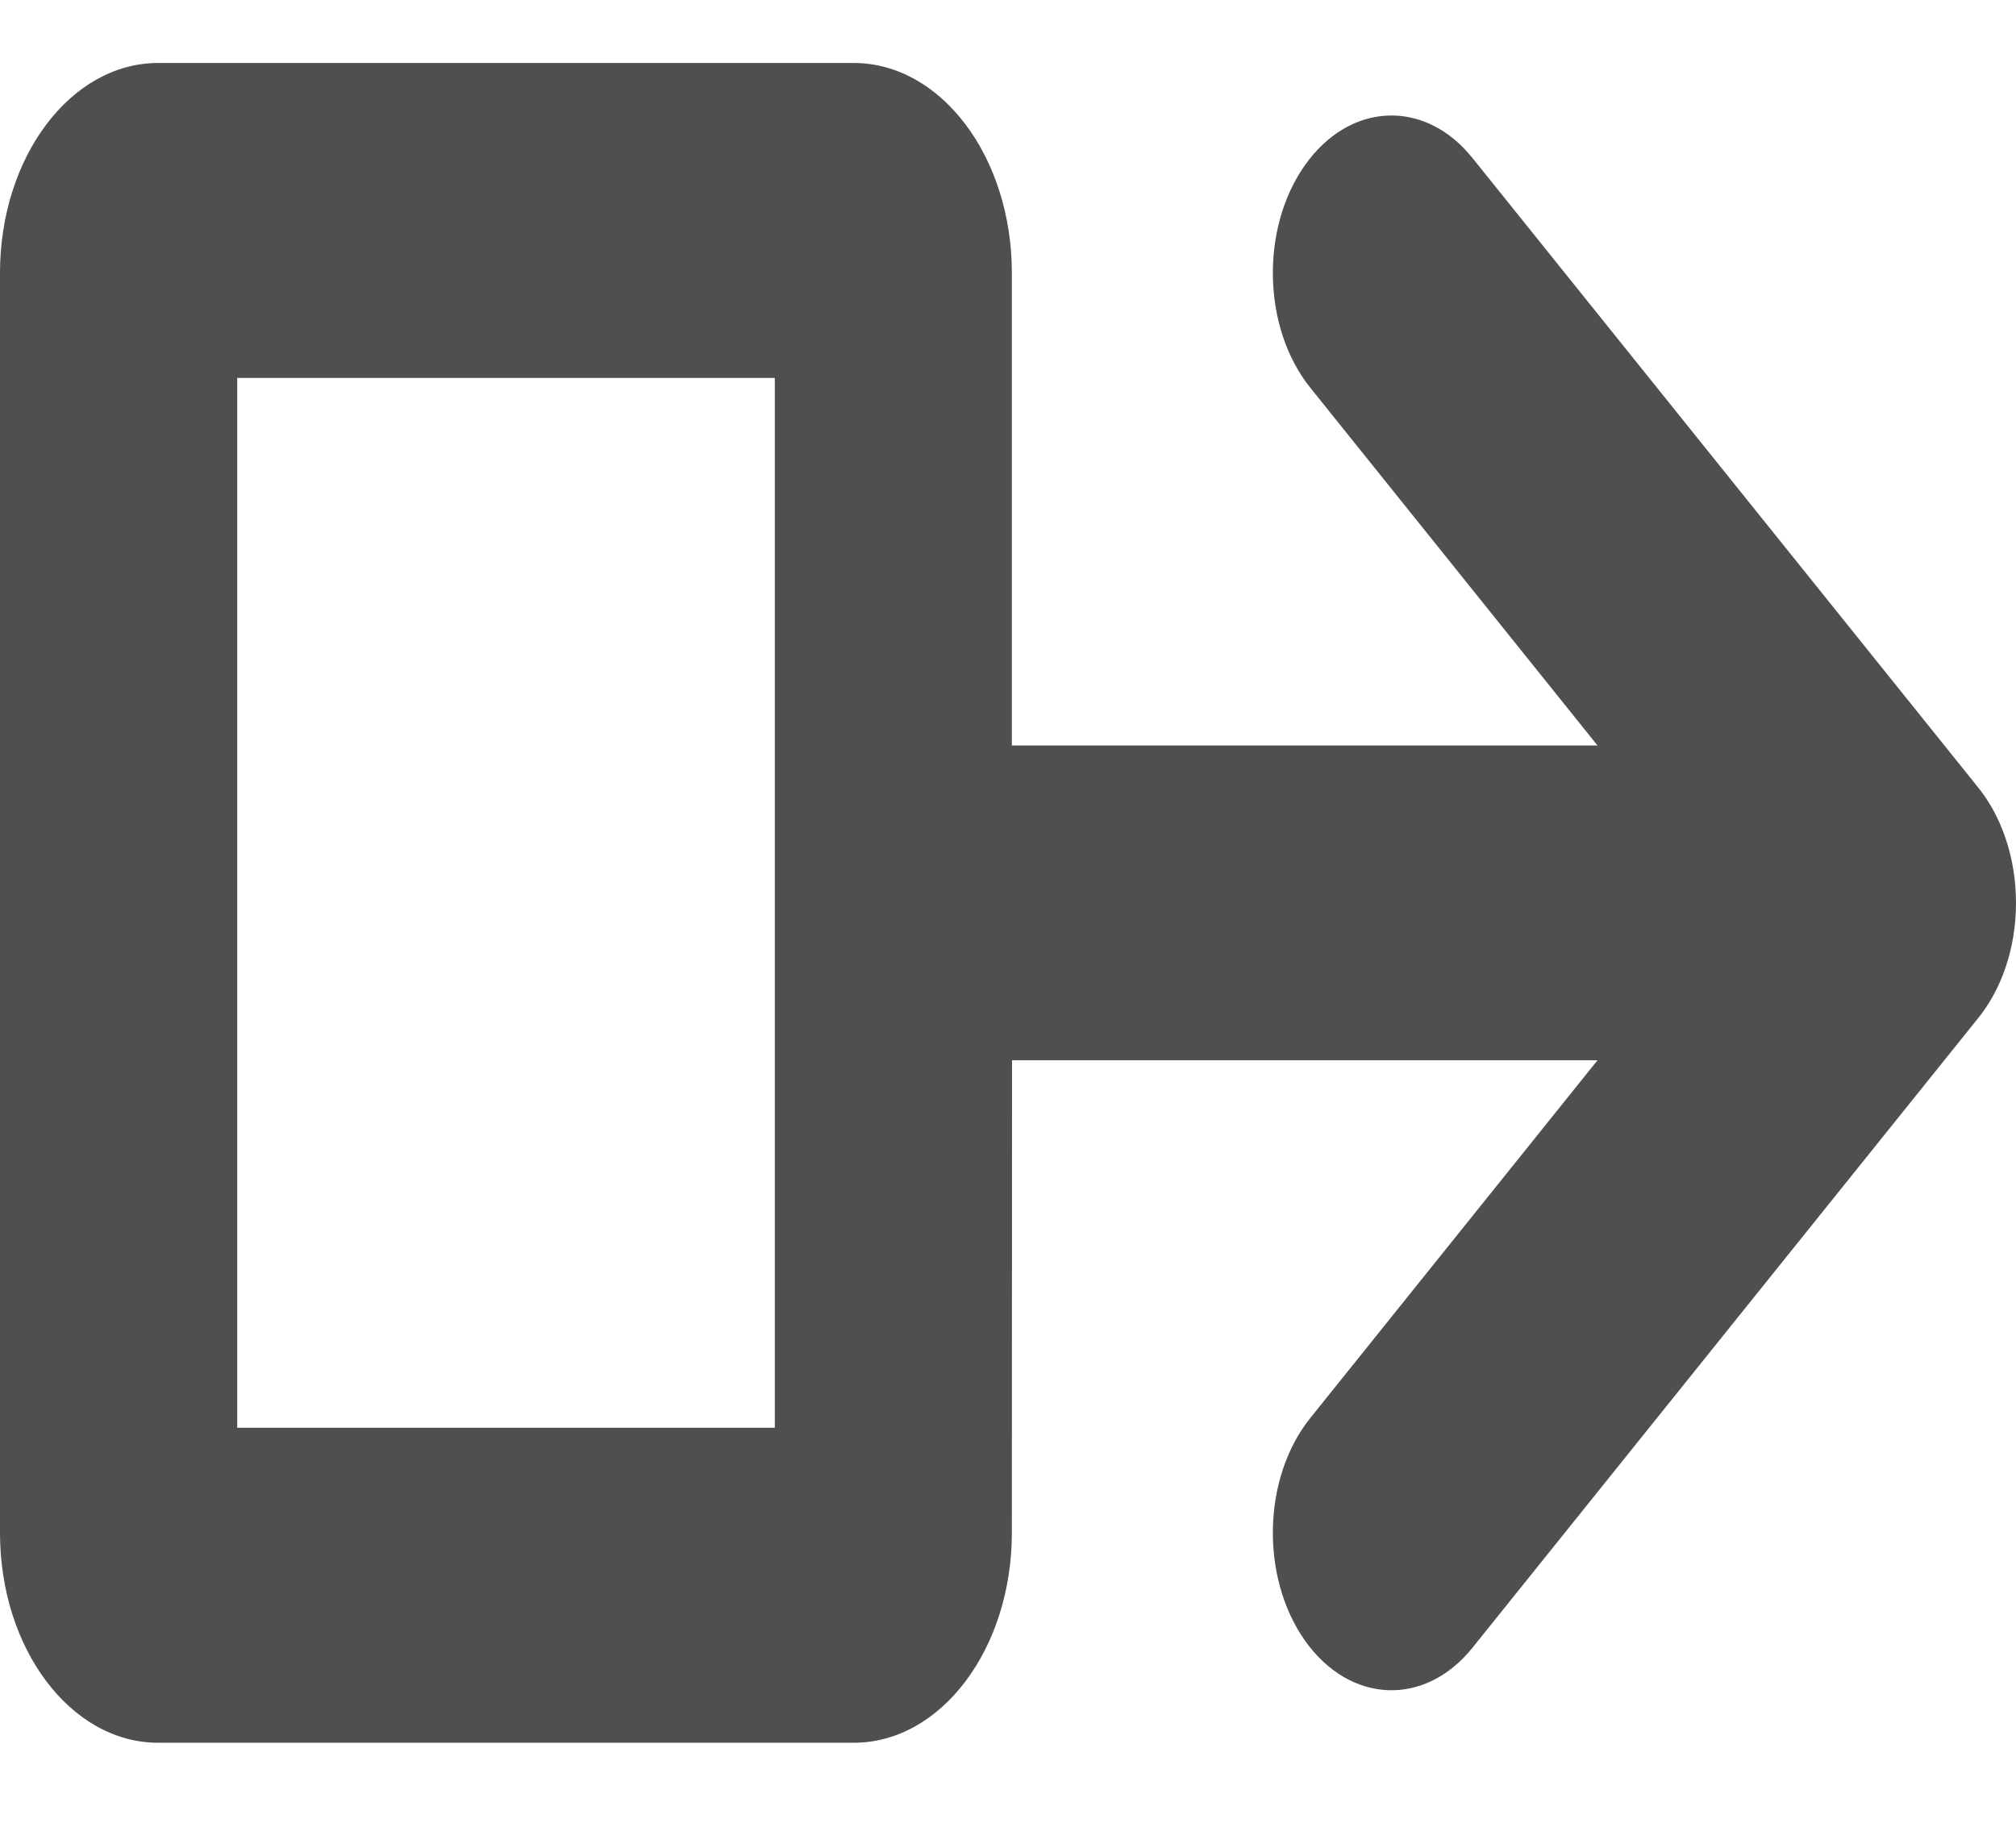
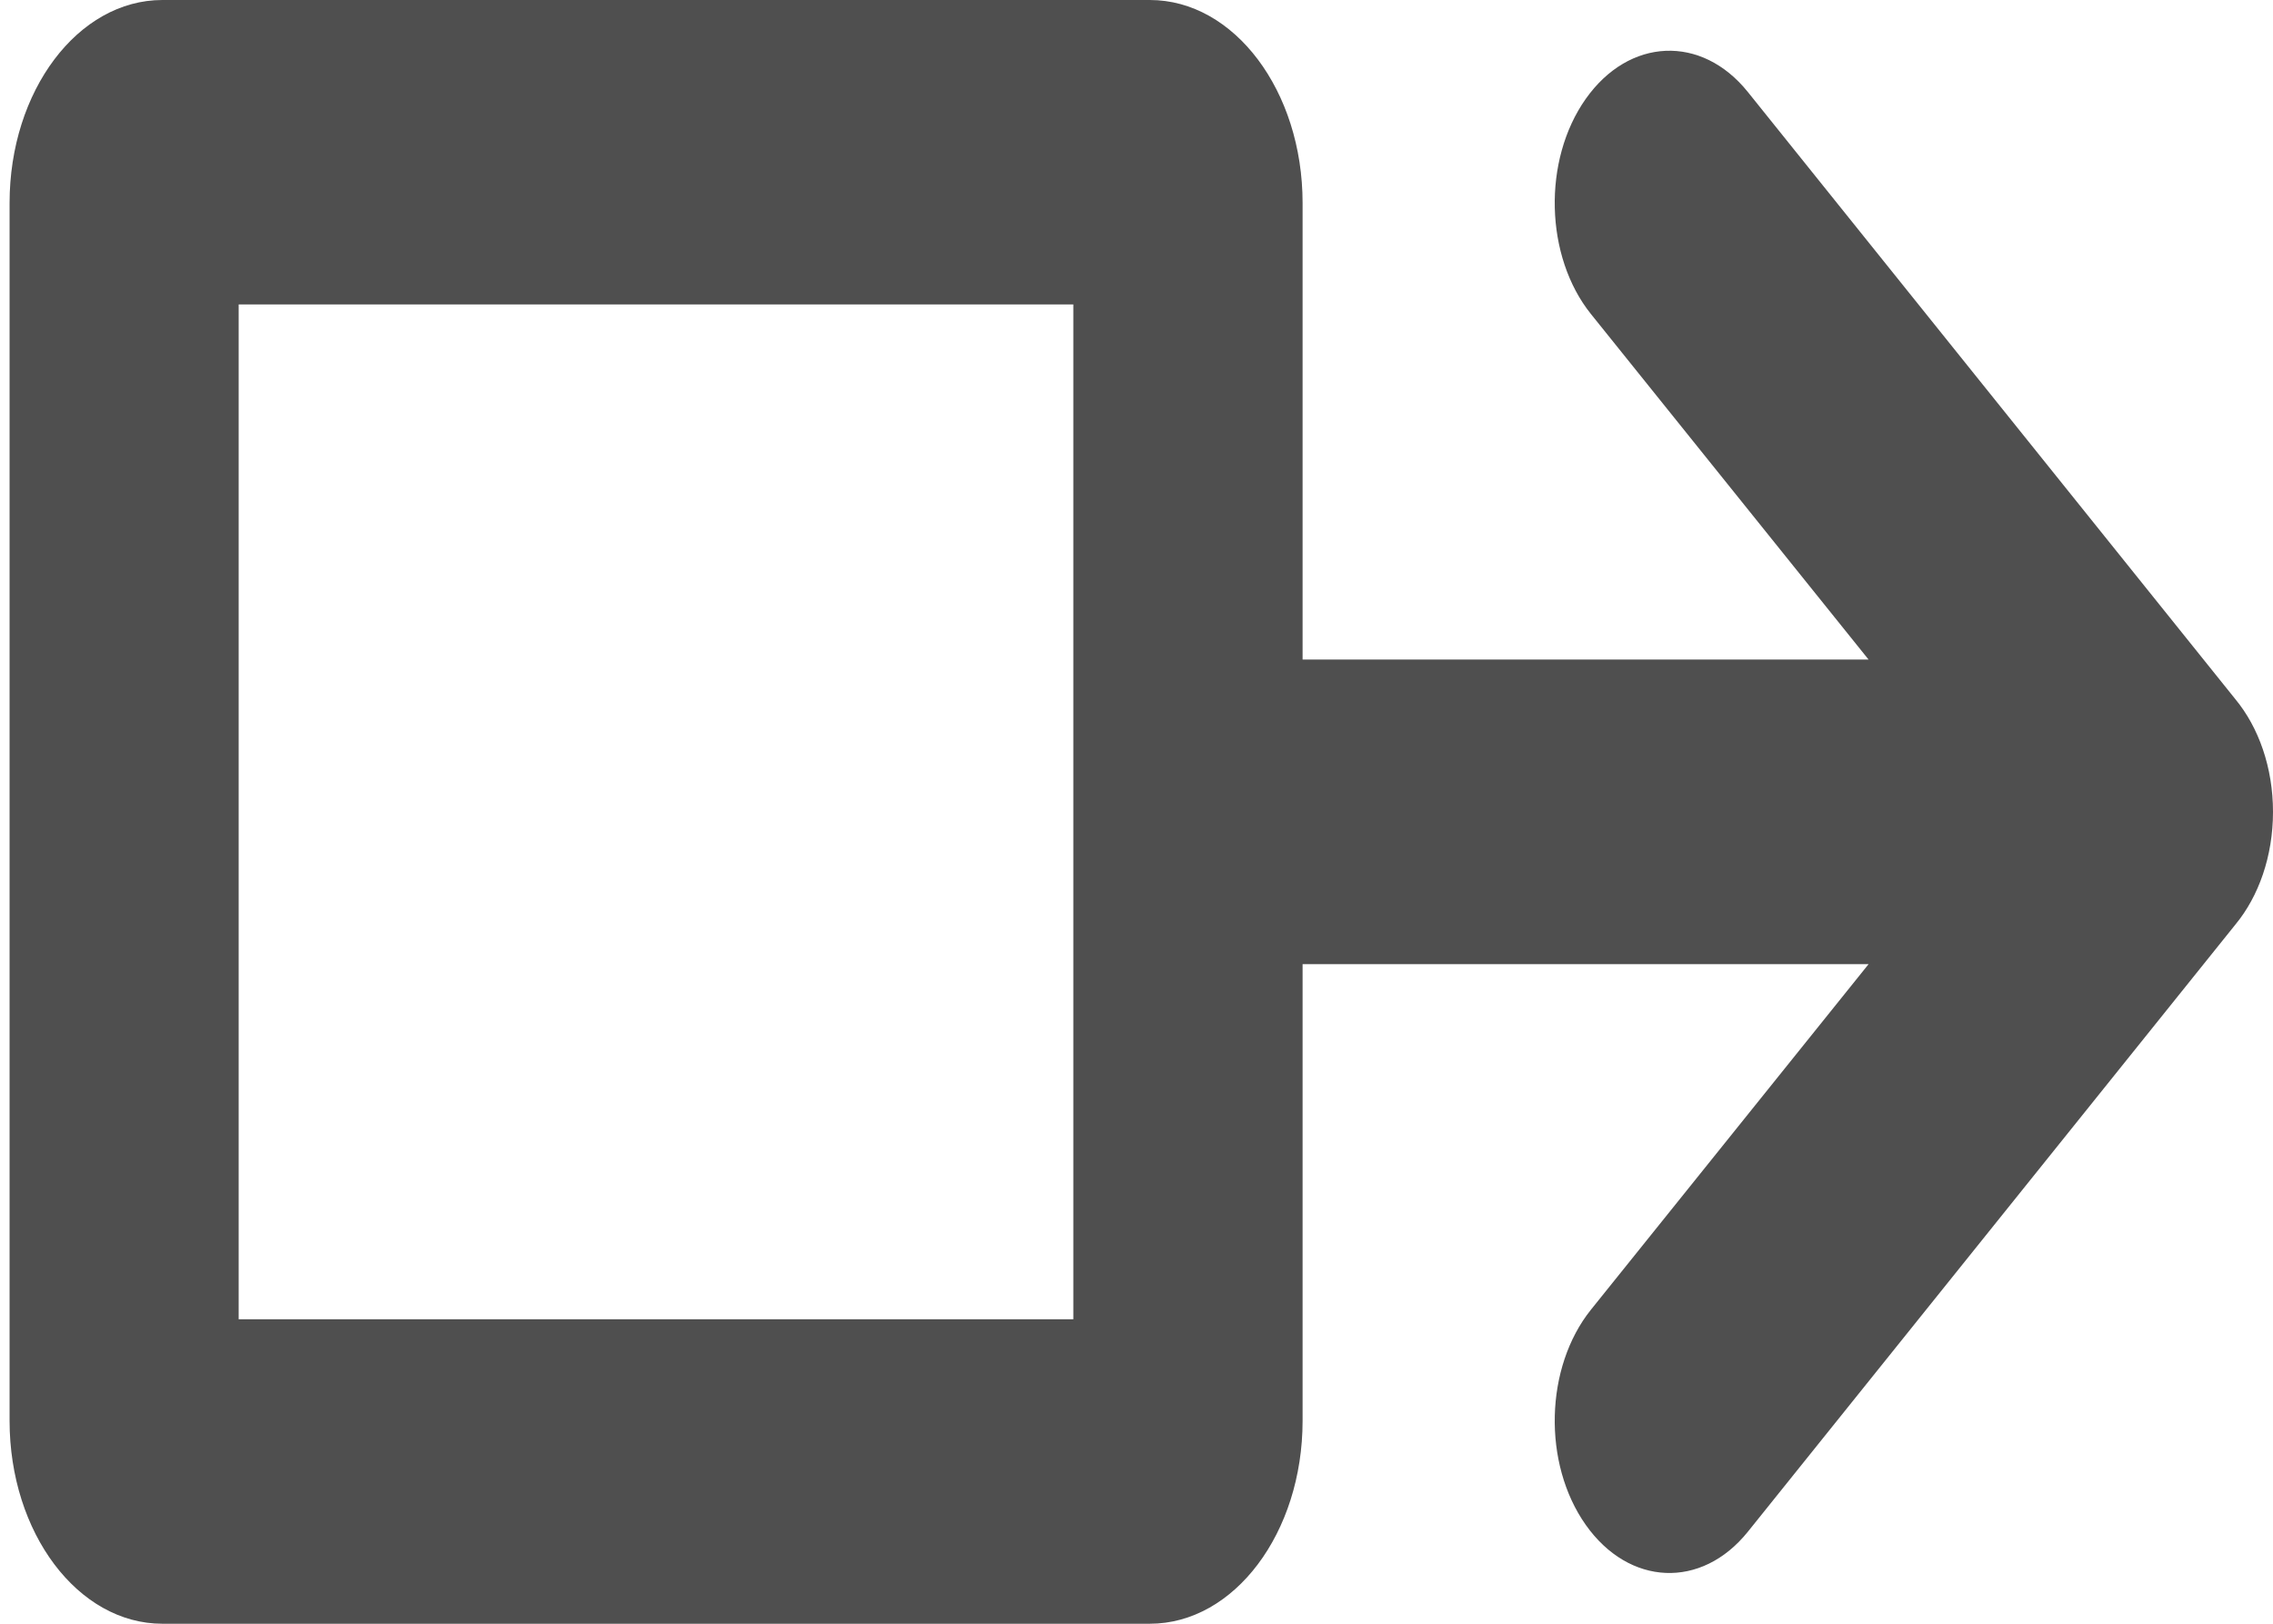
- <svg xmlns="http://www.w3.org/2000/svg" width="12" height="11" viewBox="0 0 12 11" fill="none">
-   <path fill-rule="evenodd" clip-rule="evenodd" d="M-3.0598e-07 1.625C-3.30121e-07 0.935 0.421 0.375 0.941 0.375L5.082 0.375C5.602 0.375 6.023 0.935 6.023 1.625L6.023 4.438C6.023 4.438 6.023 4.438 6.023 4.438L9.509 4.438L7.8 2.309C7.515 1.955 7.501 1.362 7.767 0.984C8.034 0.606 8.481 0.587 8.765 0.941L11.77 4.682C11.911 4.854 12 5.101 12 5.375C12 5.649 11.911 5.896 11.77 6.067L8.765 9.809C8.481 10.163 8.034 10.144 7.767 9.766C7.501 9.388 7.515 8.795 7.8 8.441L9.509 6.312L6.024 6.312C6.024 6.312 6.024 6.312 6.024 6.312L6.023 9.125C6.023 9.815 5.602 10.375 5.082 10.375L0.941 10.375C0.421 10.375 -1.95703e-08 9.815 -4.37114e-08 9.125L-3.0598e-07 1.625ZM1.412 8.5L1.412 2.25L4.612 2.25L4.612 8.5L1.412 8.5Z" fill="#4F4F4F" />
+ <svg xmlns="http://www.w3.org/2000/svg" width="14" height="10" viewBox="0 0 14 10" fill="none">
+   <path fill-rule="evenodd" clip-rule="evenodd" d="M0.059 1.25C0.059 0.56 0.48 9.30651e-07 1 9.0225e-07L7.082 -1.33742e-06C7.602 -4.12144e-07 8.023 0.56 8.023 1.25L8.023 4.062L11.509 4.062L9.799 1.934C9.515 1.58 9.5 0.987 9.767 0.609C10.034 0.231 10.48 0.212 10.765 0.566L13.769 4.307C13.911 4.479 14 4.726 14 5C14 5.274 13.911 5.521 13.77 5.692L10.765 9.434C10.48 9.788 10.034 9.769 9.767 9.391C9.5 9.013 9.515 8.42 9.799 8.066L11.509 5.938L8.023 5.938L8.023 8.75C8.023 9.44 7.602 10 7.082 10L1 10C0.48 10 0.059 9.44 0.059 8.75L0.059 1.25ZM1.47 8.125L1.47 1.875L6.611 1.875L6.611 8.125L1.47 8.125Z" fill="#4F4F4F" />
</svg>
